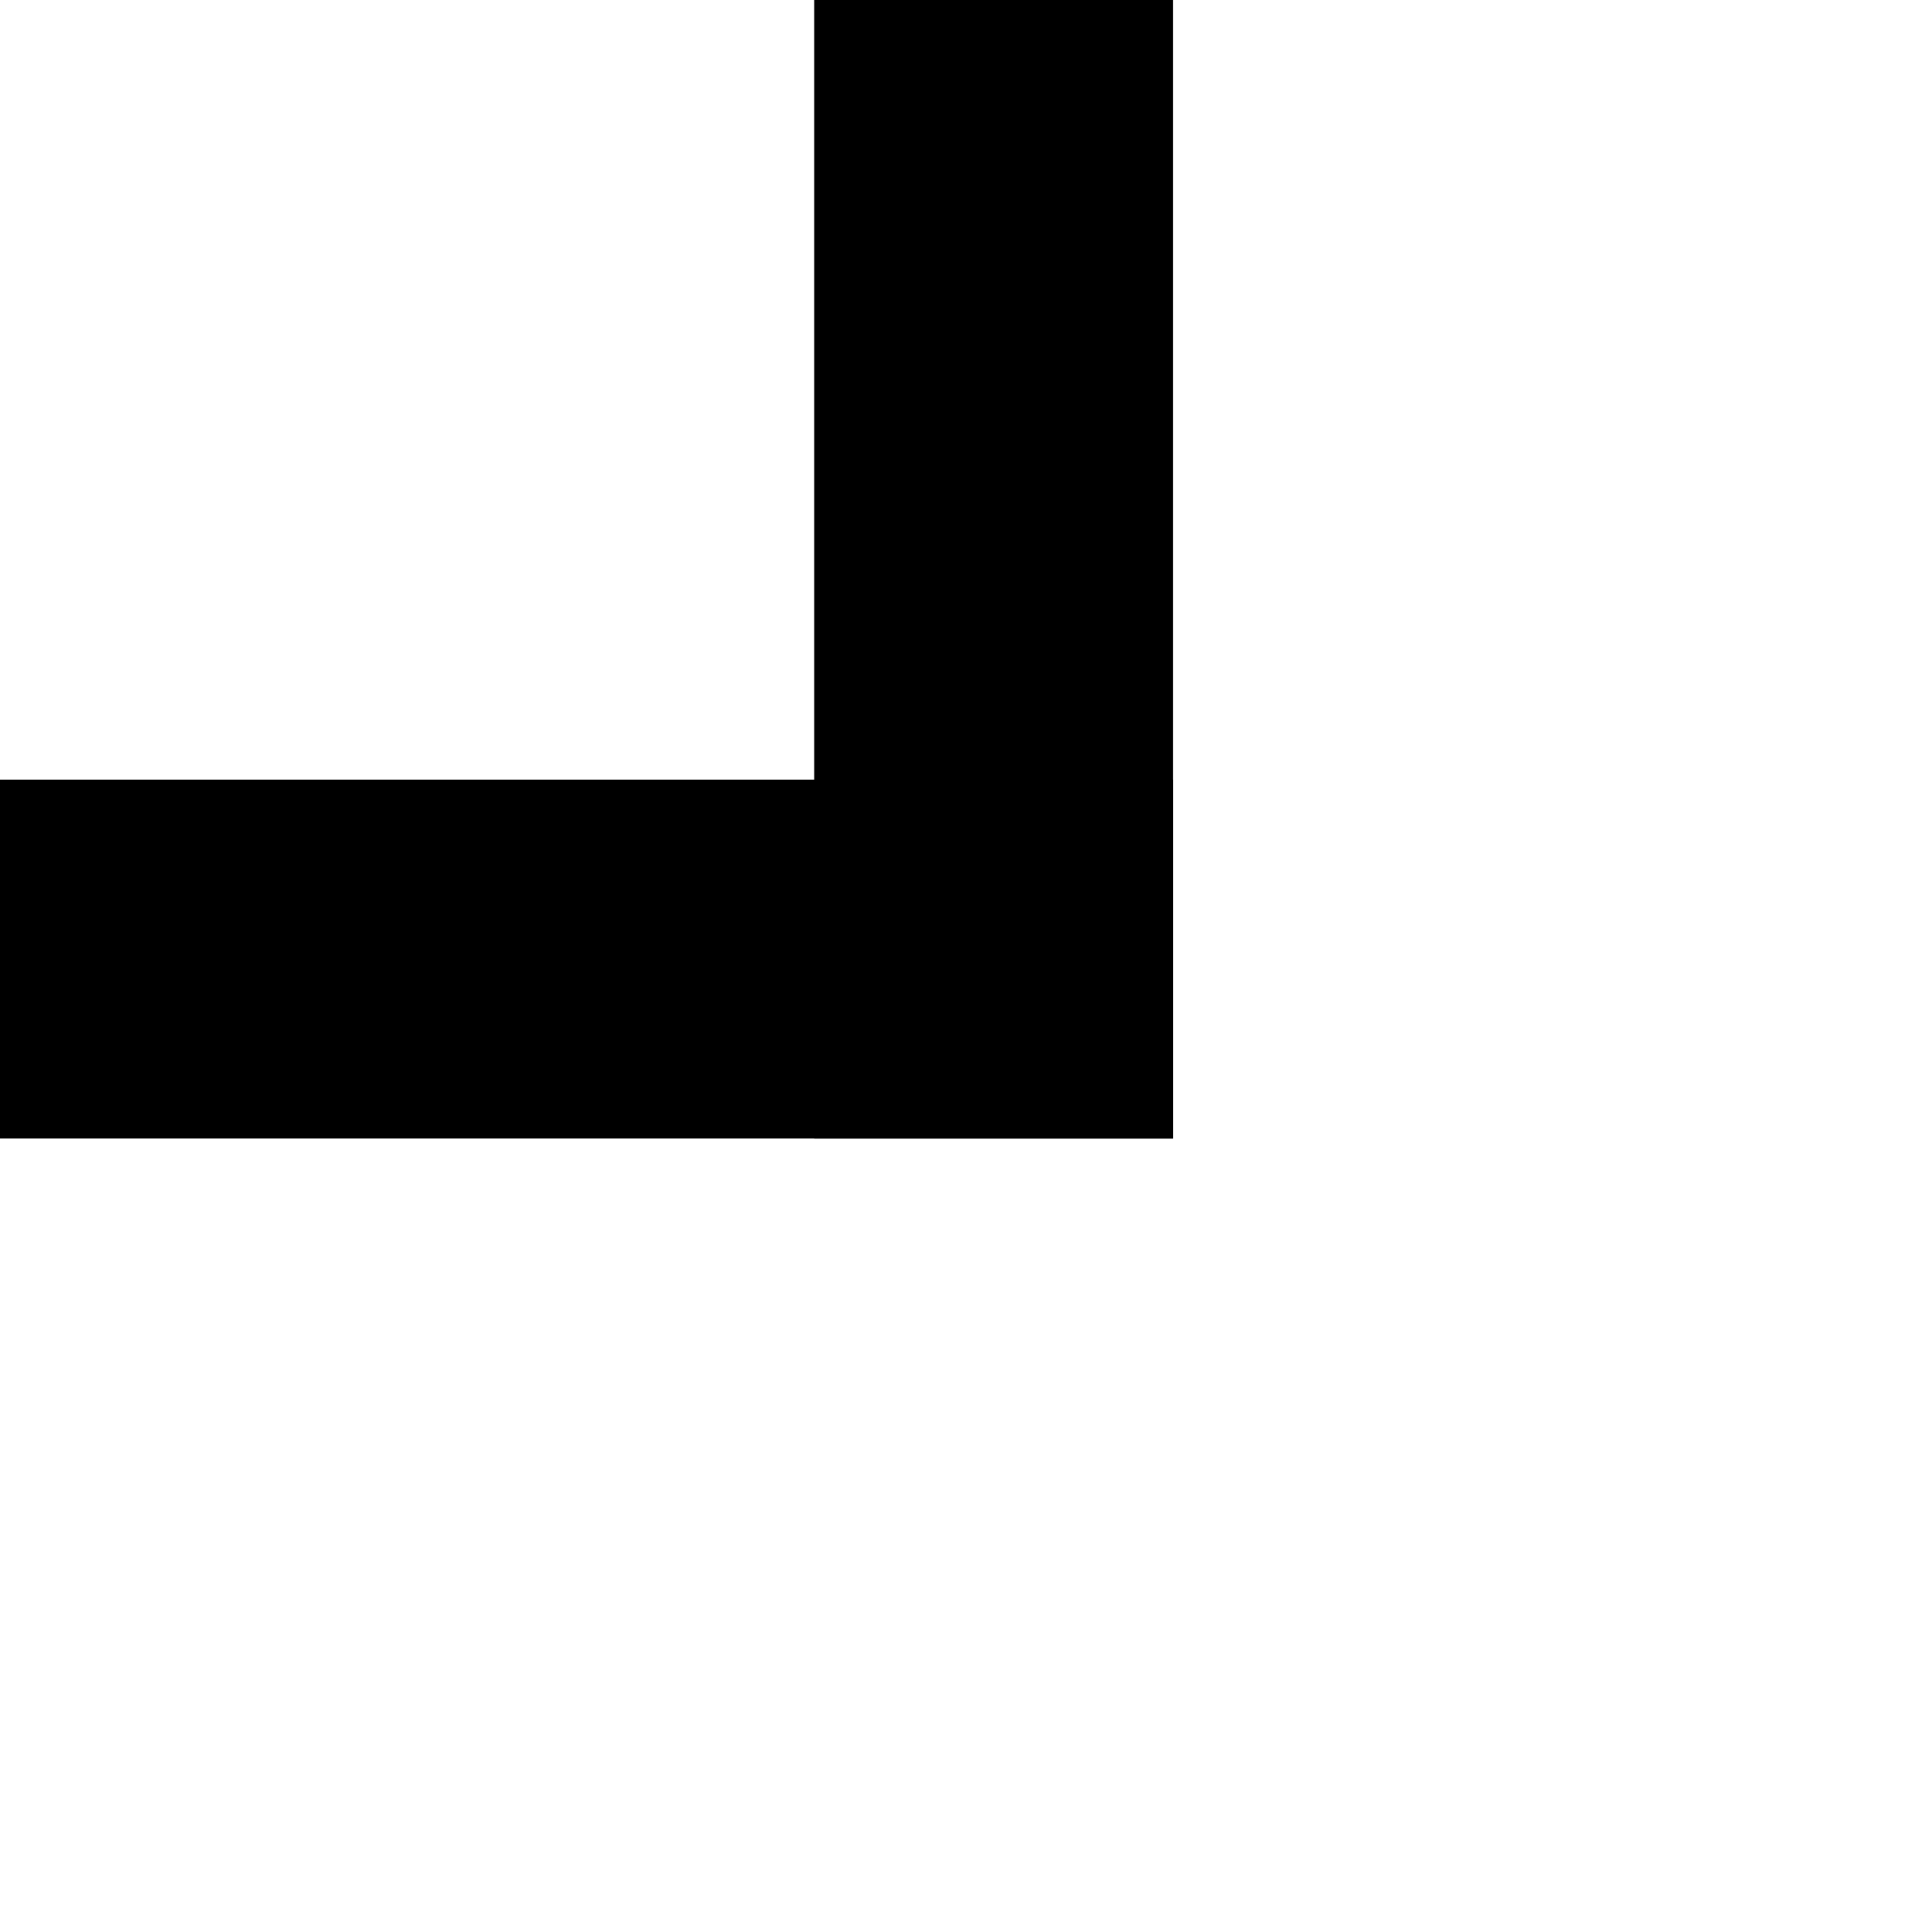
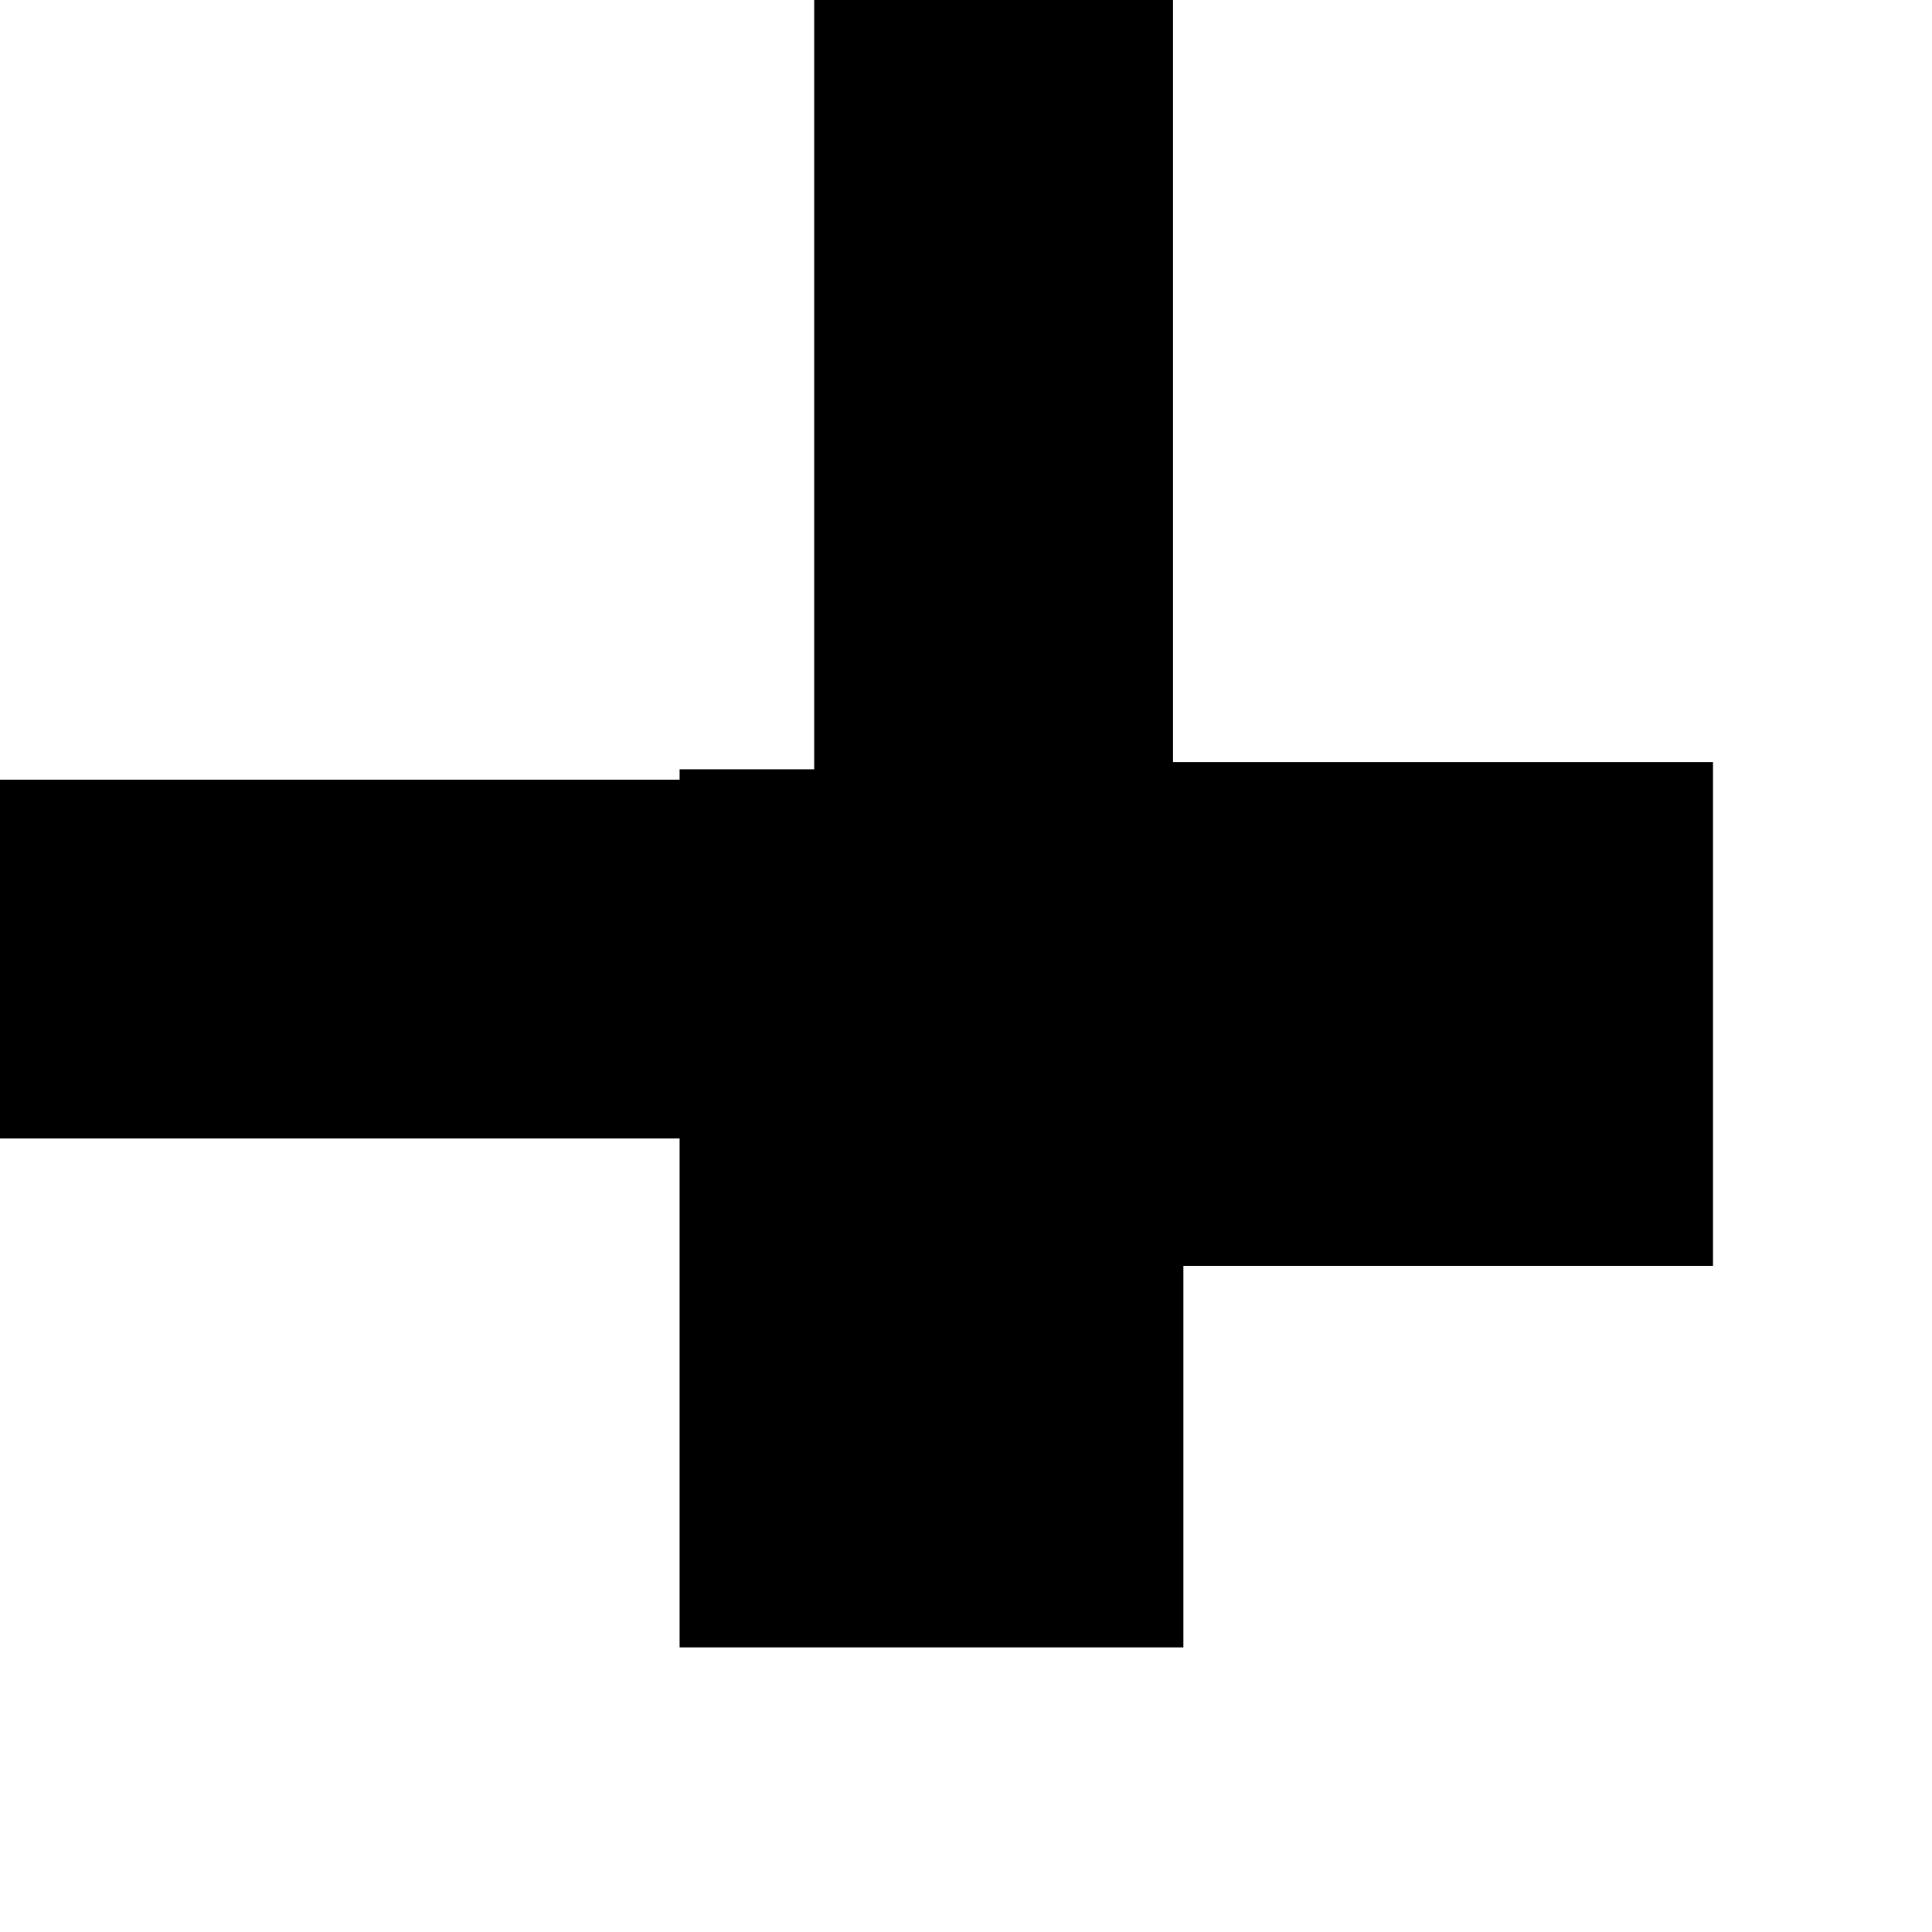
<svg xmlns="http://www.w3.org/2000/svg" width="100" height="100" viewBox="0 0 26.458 26.458" version="1.1" id="svg8">
  <defs id="defs2" />
  <g id="layer1" transform="translate(0,-270.5417)">
    <rect style="fill:#000000;fill-opacity:1;stroke:none;stroke-width:0.2;stroke-linejoin:round;stroke-miterlimit:4;stroke-dasharray:none" id="rect4520-1" width="18.048" height="4.914" x="-286.133" y="-16.064" transform="matrix(0,-1,-1,0,0,0)" />
    <rect style="fill:#000000;fill-opacity:1;stroke:none;stroke-width:0.195;stroke-linejoin:round;stroke-miterlimit:4;stroke-dasharray:none" id="rect4520-9-4" width="17.198" height="4.914" x="-1.134" y="-286.133" transform="scale(1,-1)" />
+     <rect style="fill:#000000;fill-rule:evenodd;stroke:#000000;stroke-width:0.284px;stroke-linecap:butt;stroke-linejoin:miter;stroke-opacity:1" id="rect821" width="6.615" height="11.741" x="9.449" y="281.219" />
+     <rect style="fill:#000000;fill-rule:evenodd;stroke:#000000;stroke-width:0.284px;stroke-linecap:butt;stroke-linejoin:miter;stroke-opacity:1" id="rect821-4" width="6.615" height="11.741" x="-287.735" y="11.576" transform="rotate(-90)" />
  </g>
</svg>
